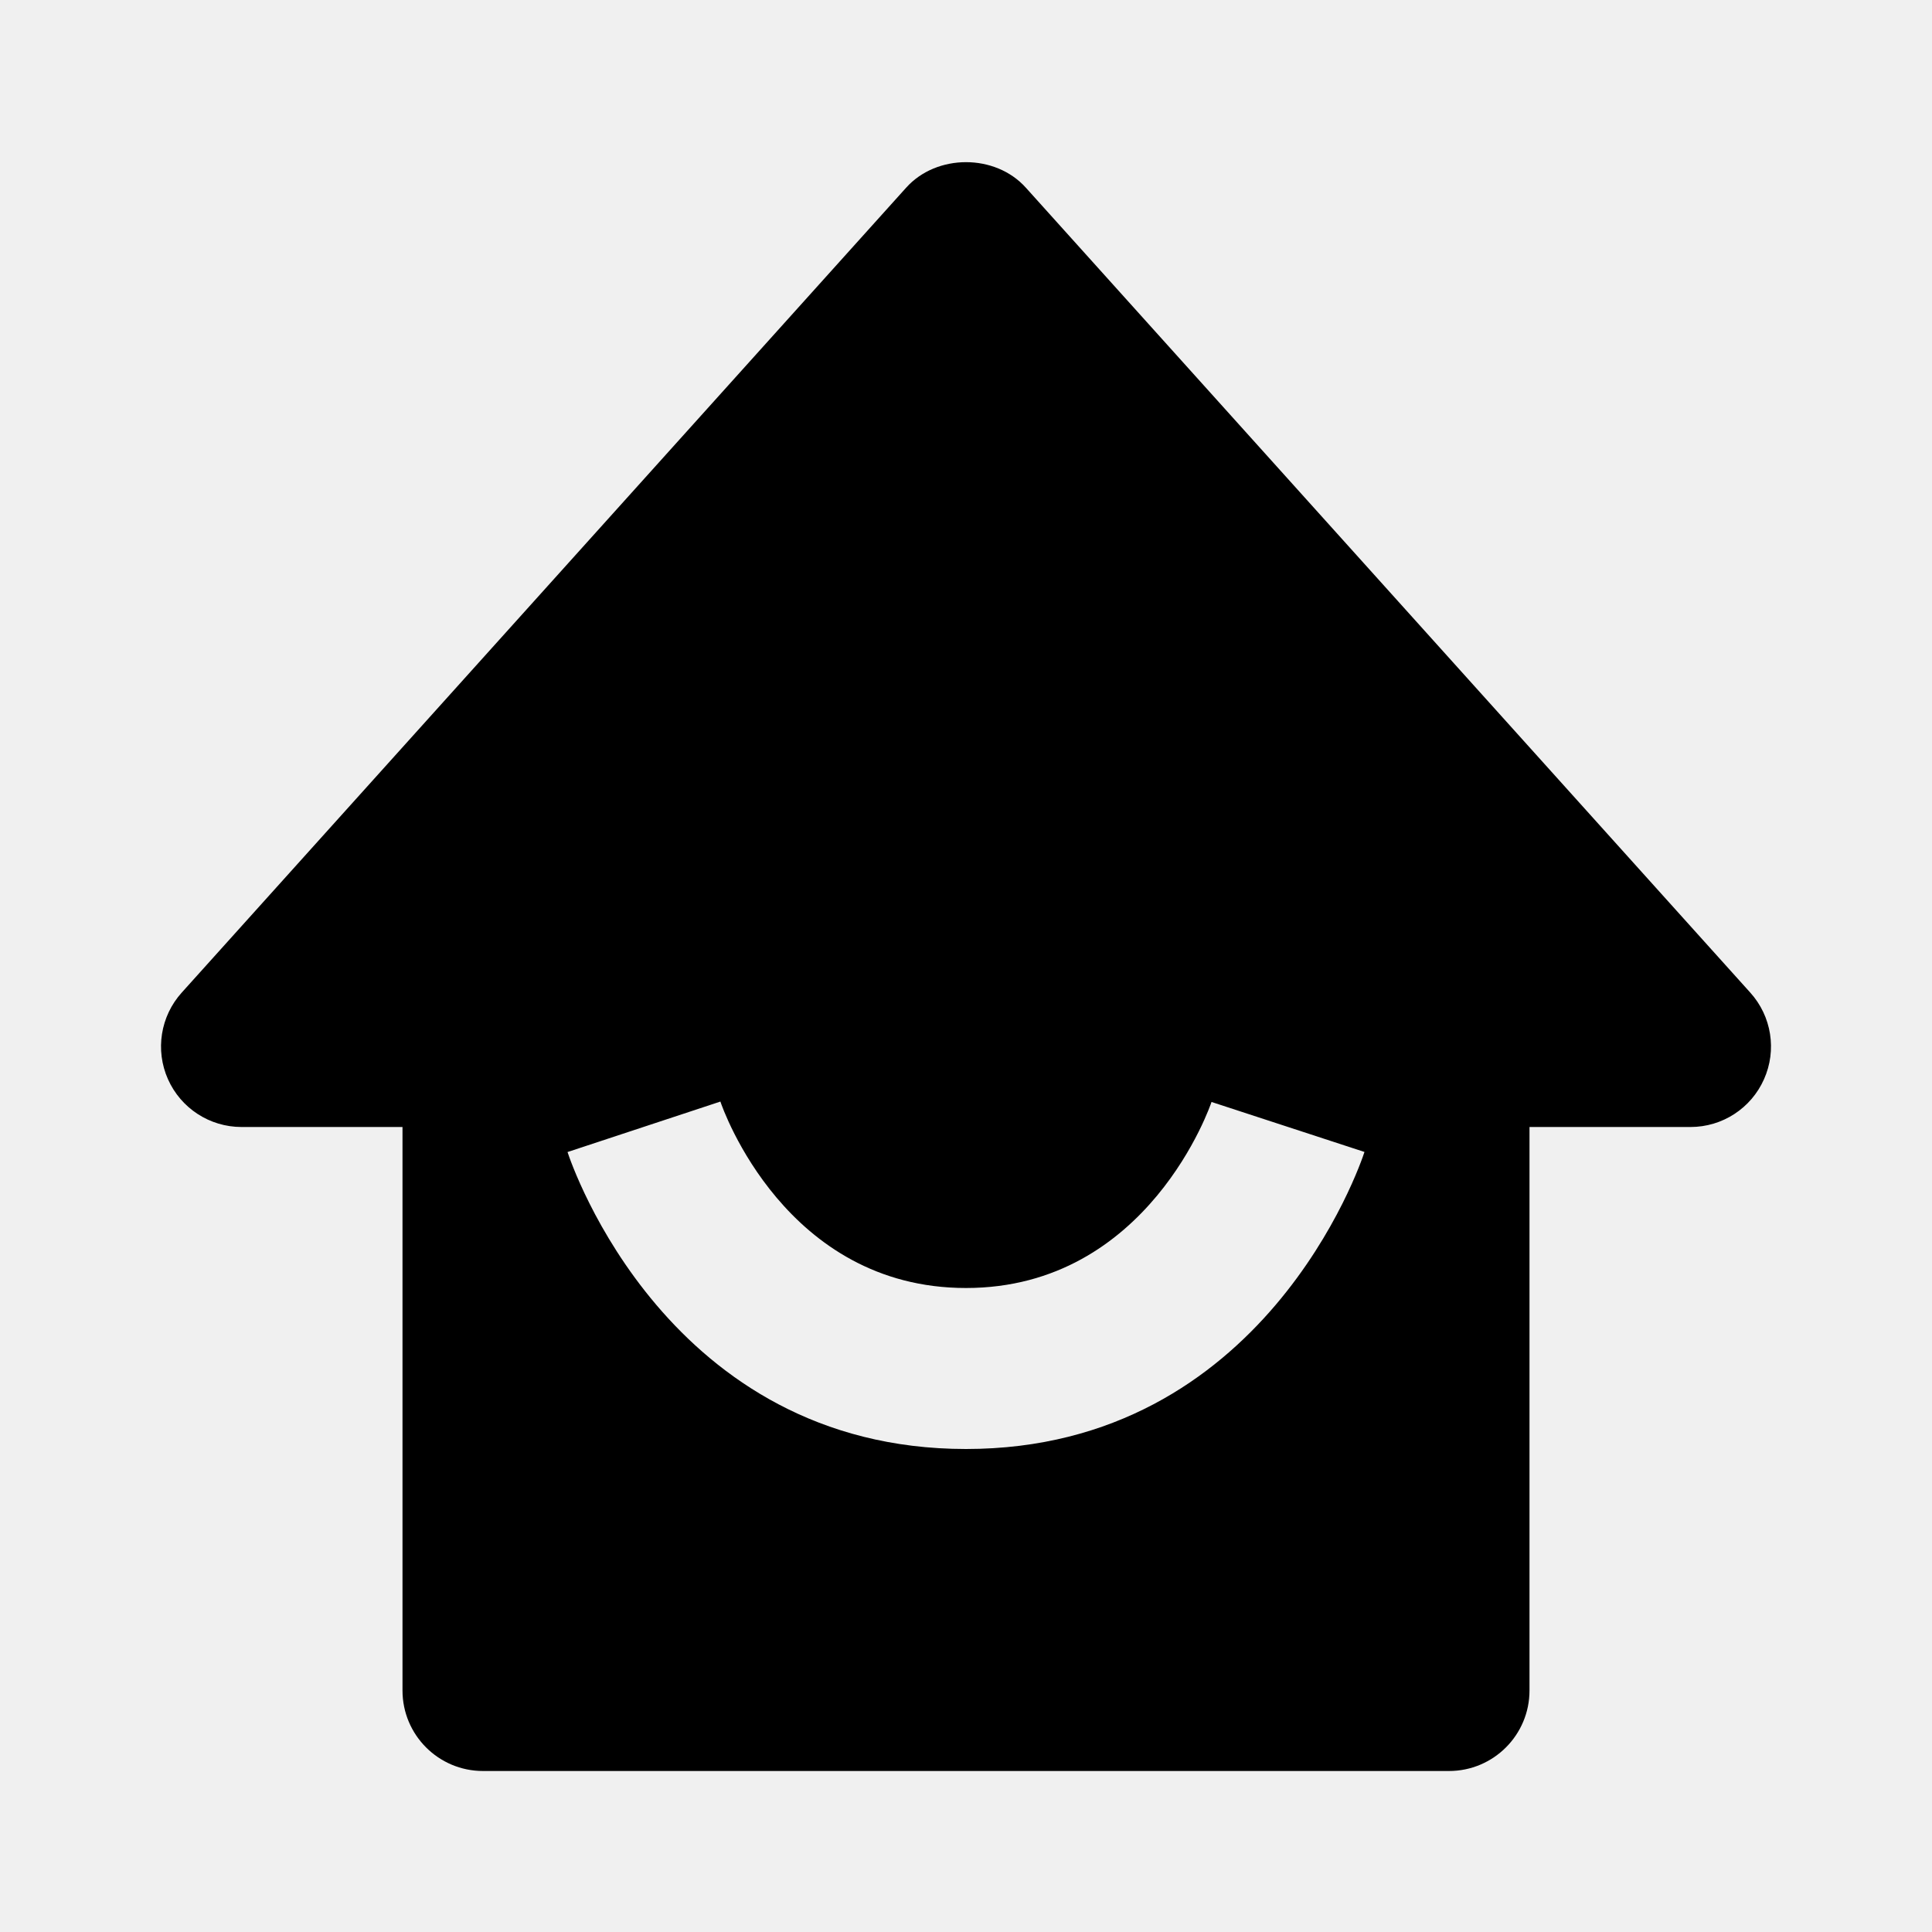
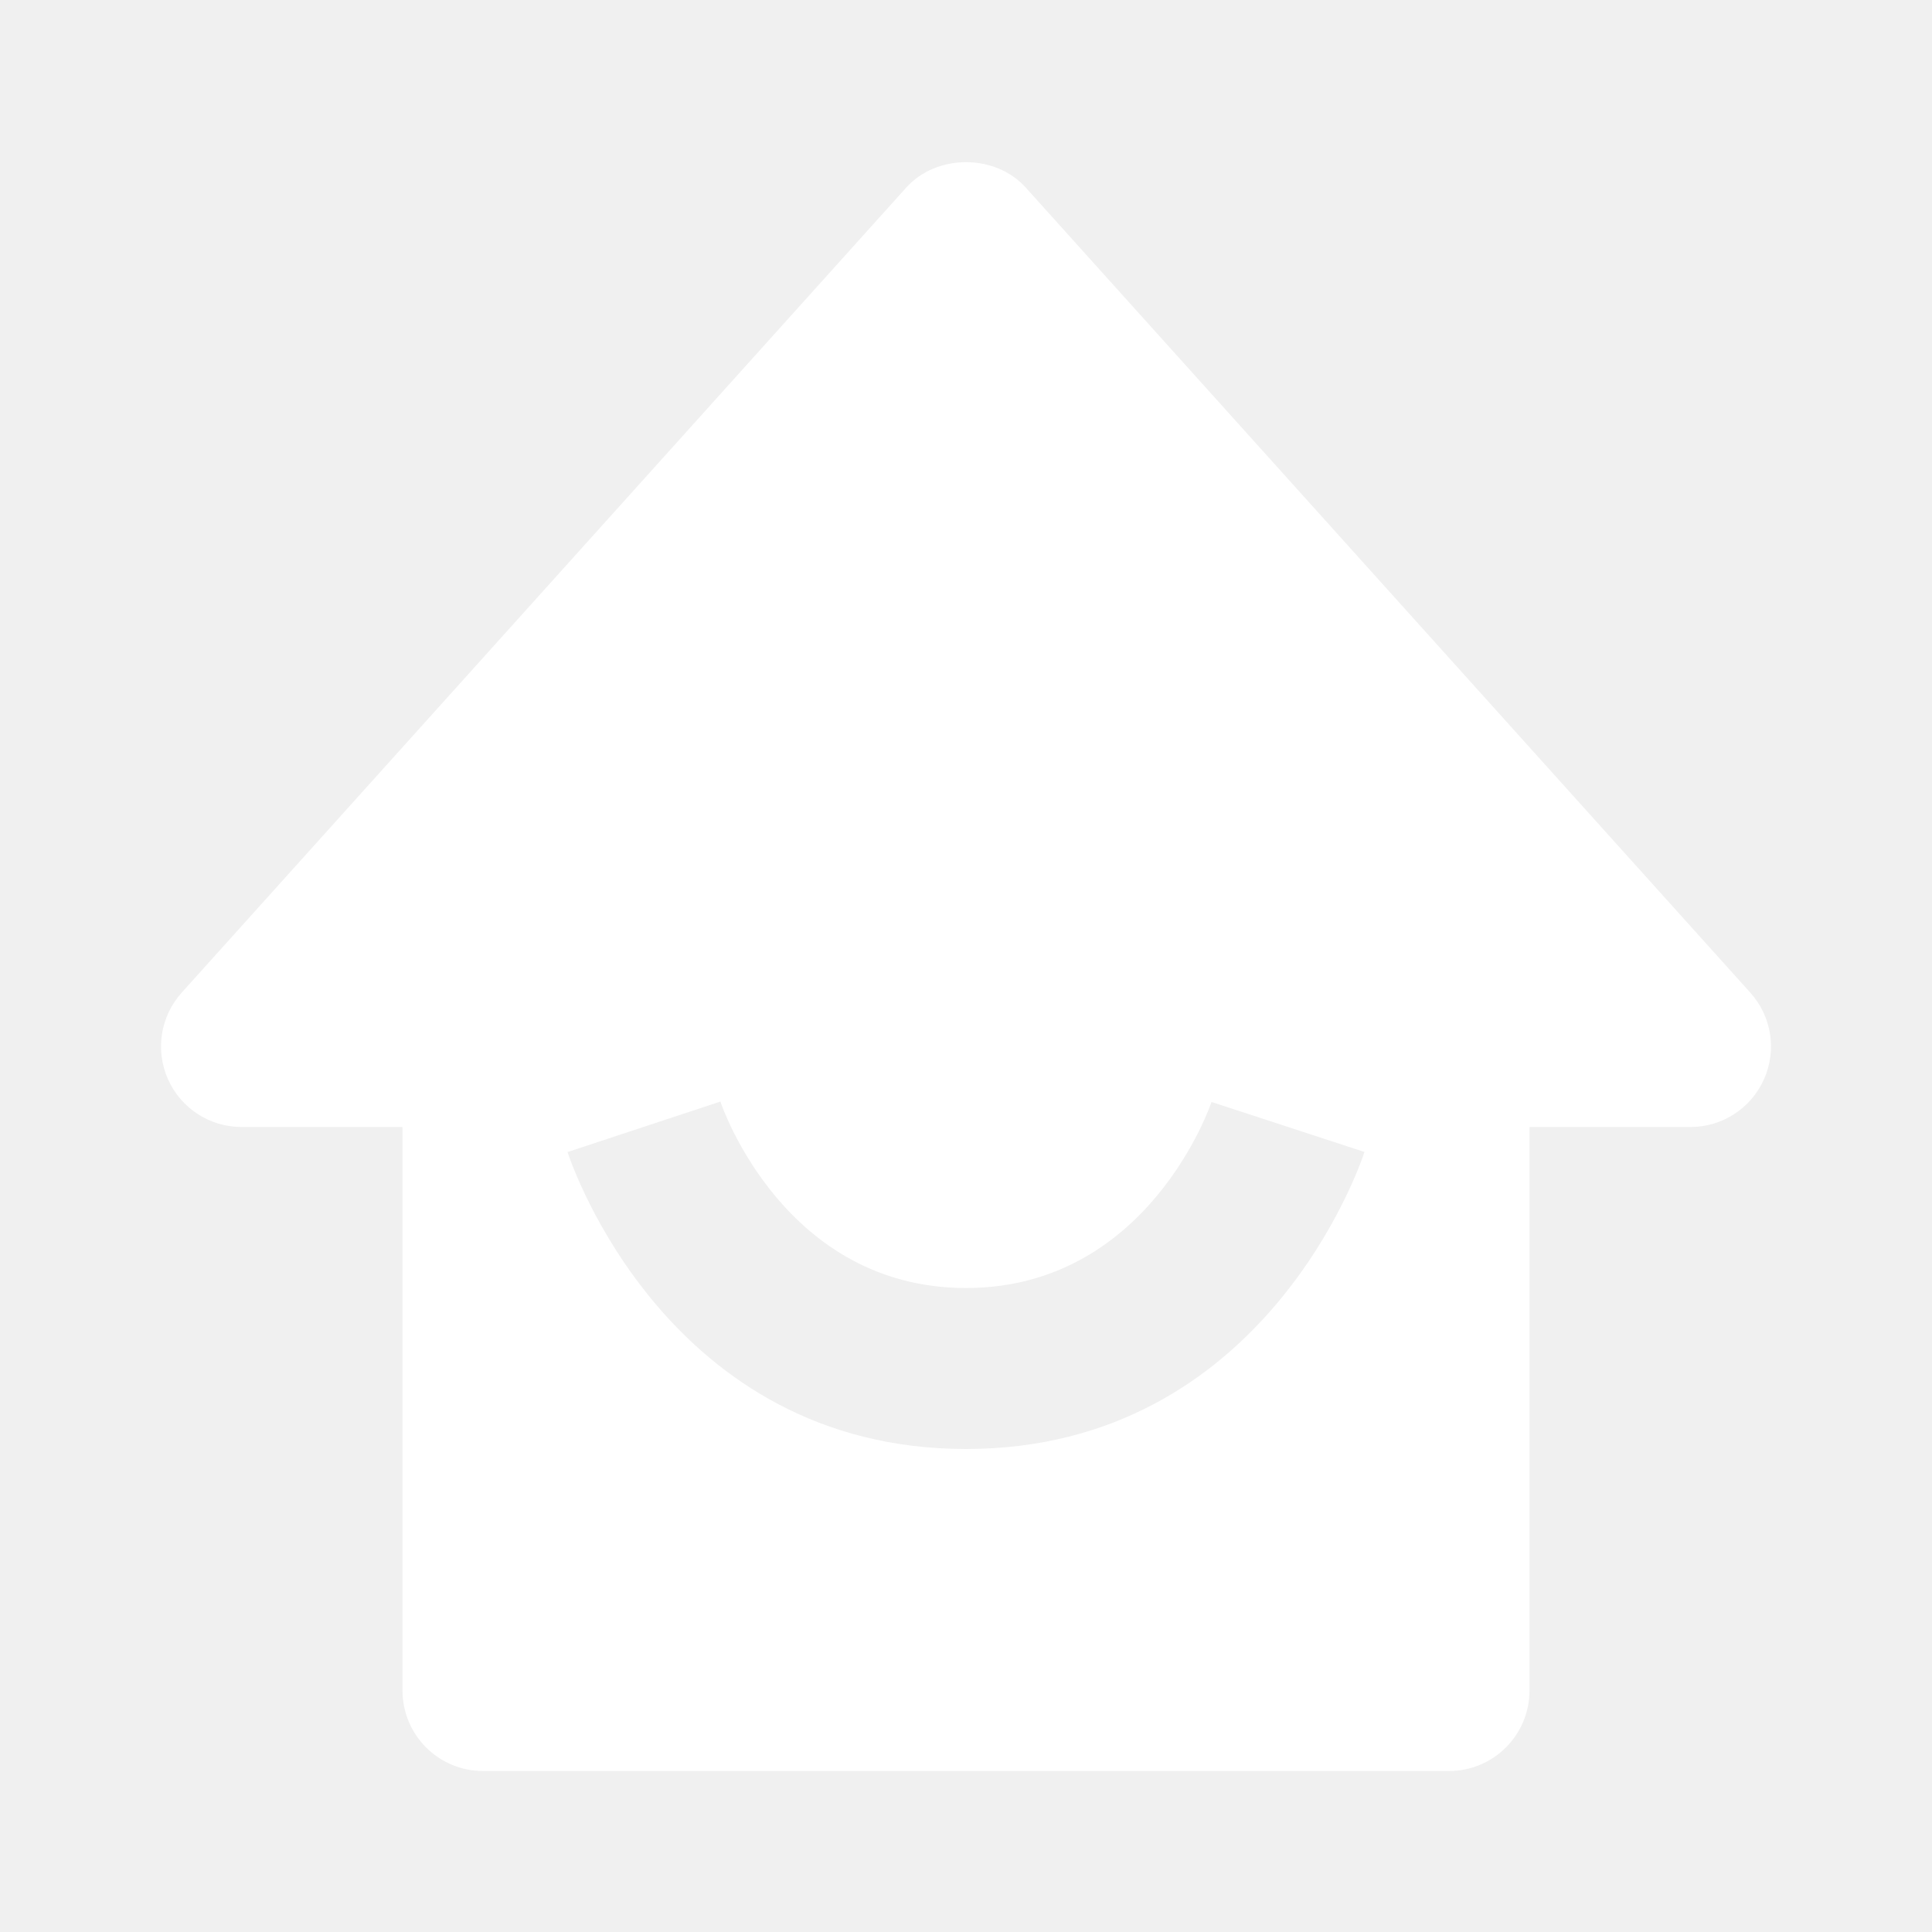
- <svg xmlns="http://www.w3.org/2000/svg" width="24" height="24" viewBox="0 0 24 24" style="fill: rgb(0, 0, 0); --darkreader-inline-fill: #f8f6f4;" data-darkreader-inline-fill="">
+ <svg xmlns="http://www.w3.org/2000/svg" width="24" height="24" viewBox="0 0 24 24" style="fill: #fff; --darkreader-inline-fill: #f8f6f4;" data-darkreader-inline-fill="">
  <path d="M3 14h2v7a1 1 0 0 0 1 1h12a1 1 0 0 0 1-1v-7h2a.998.998 0 0 0 .913-.593.998.998 0 0 0-.17-1.076l-9-10c-.379-.422-1.107-.422-1.486 0l-9 10A1 1 0 0 0 3 14zm5.949-.316C8.98 13.779 9.762 16 12 16c2.269 0 3.042-2.287 3.05-2.311l1.9.621C16.901 14.461 15.703 18 12 18s-4.901-3.539-4.95-3.689l1.899-.627z" />
</svg>
